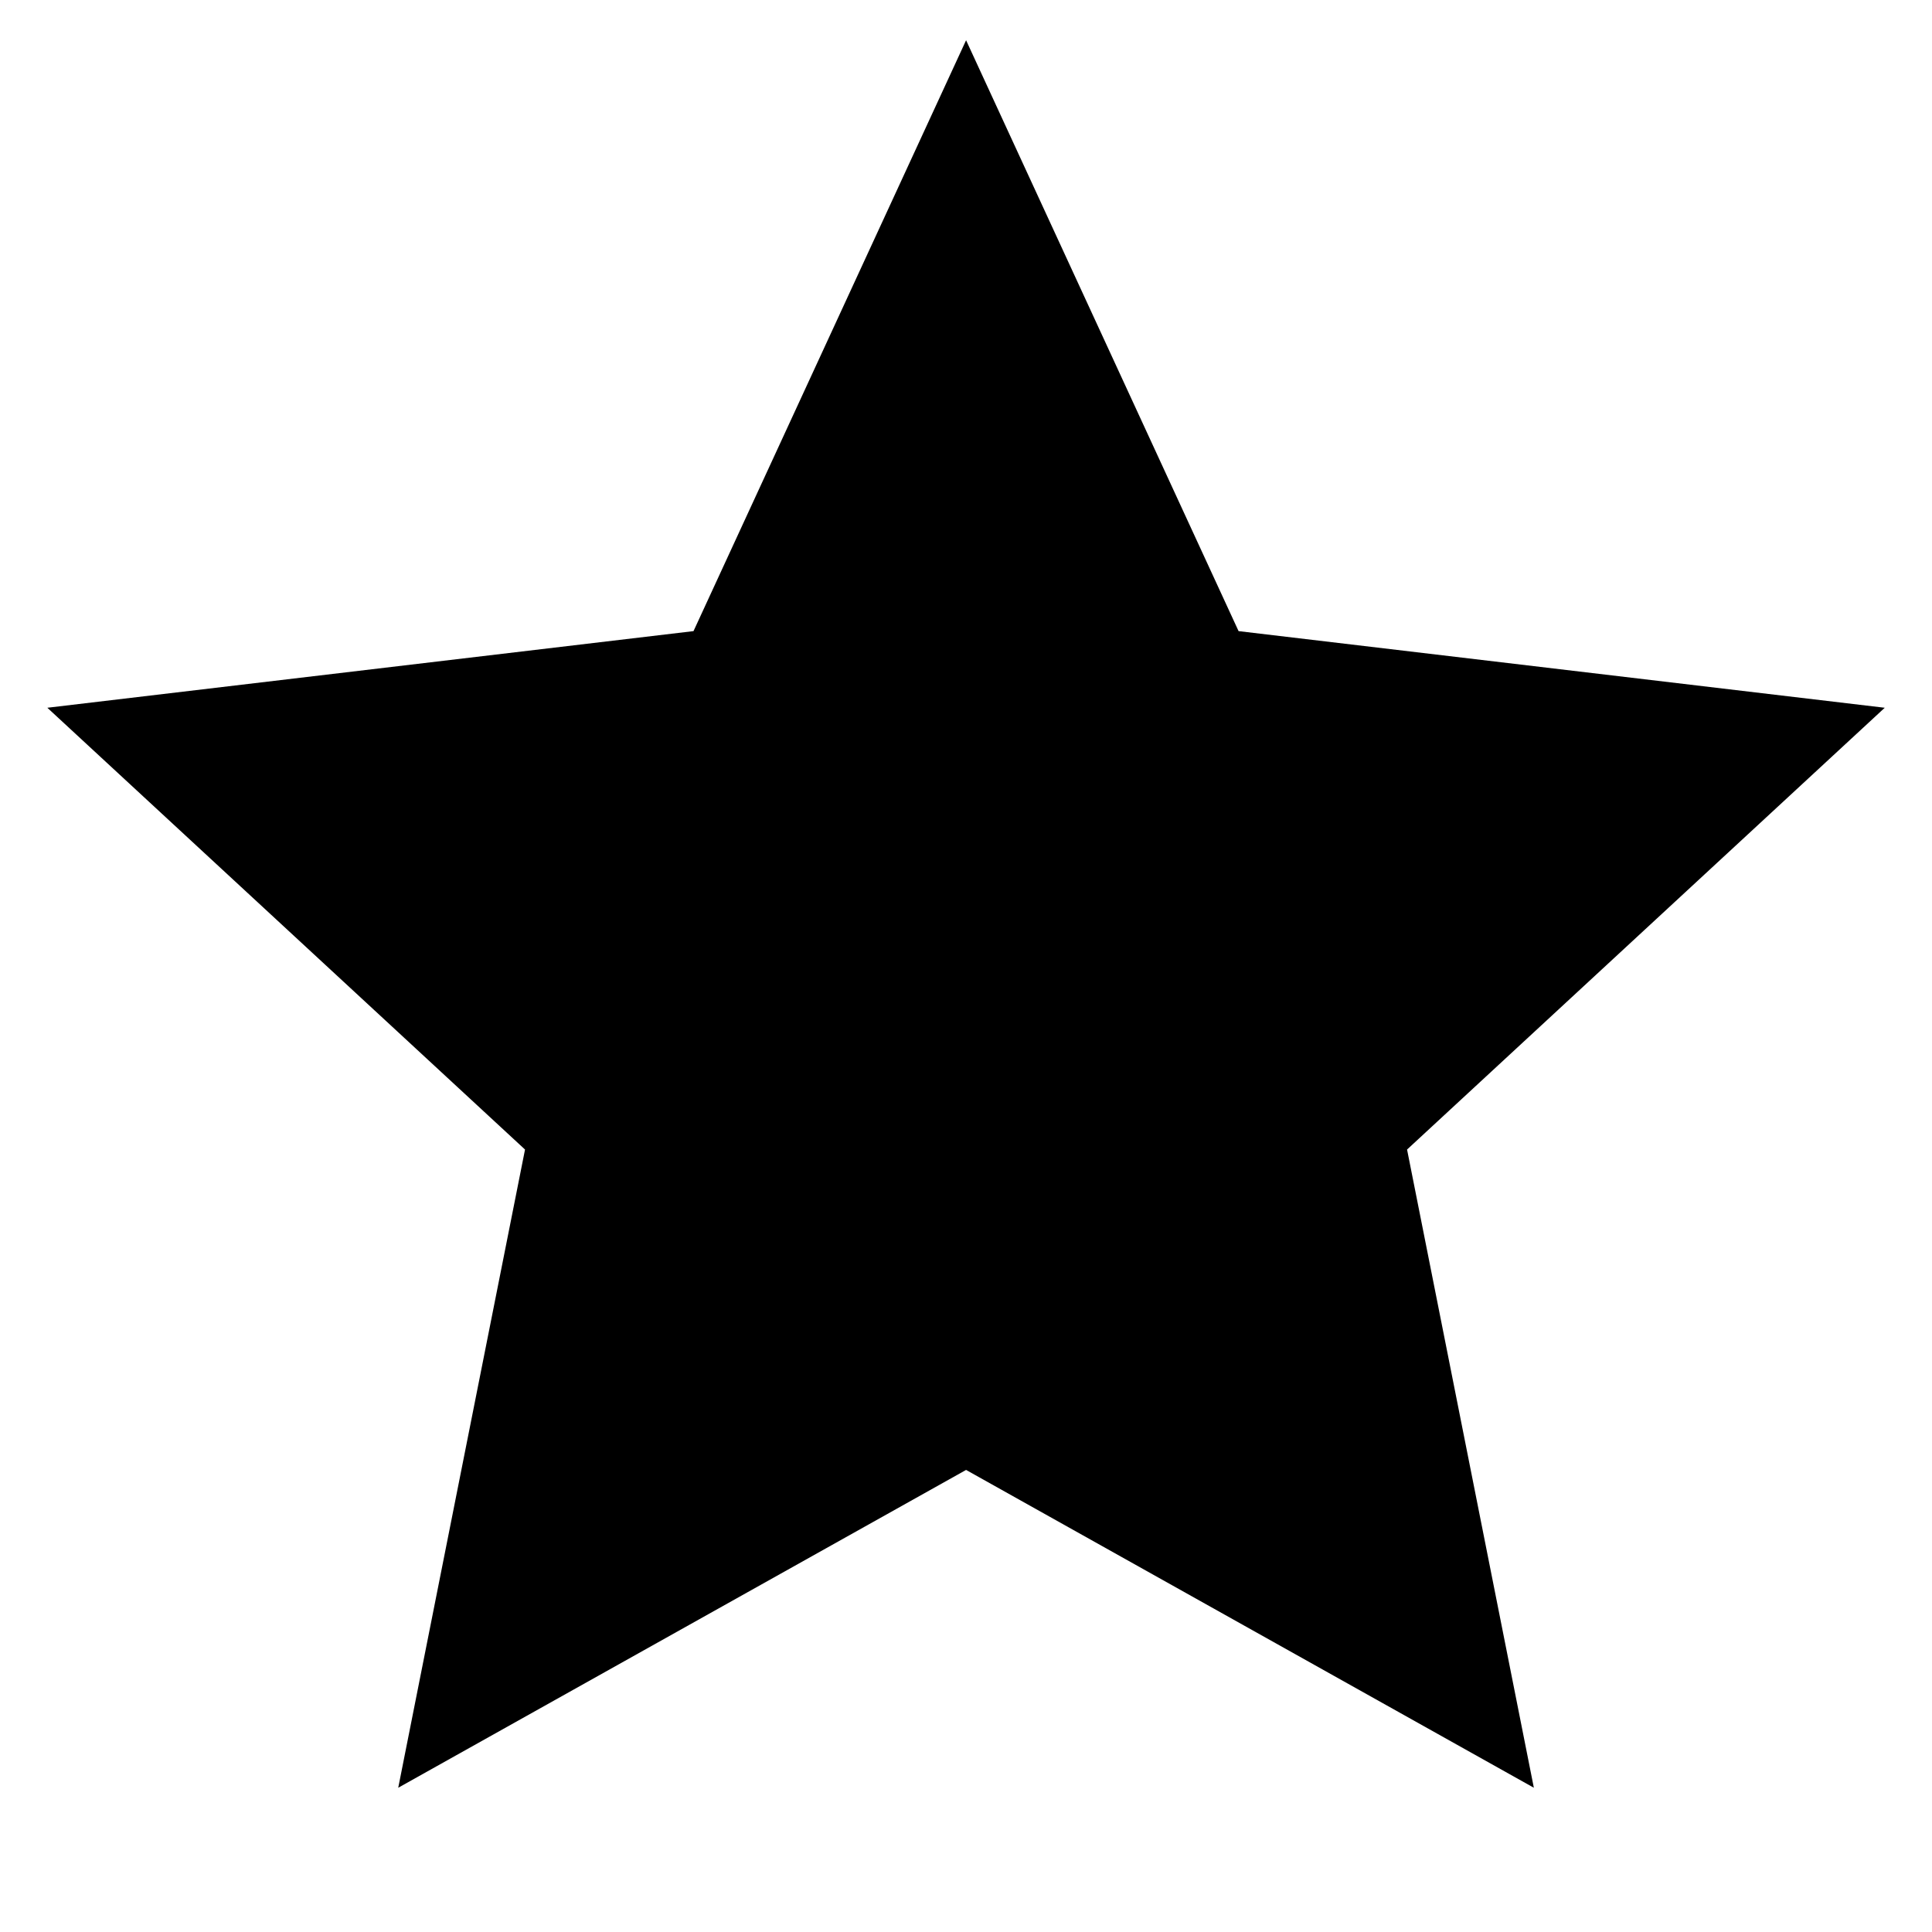
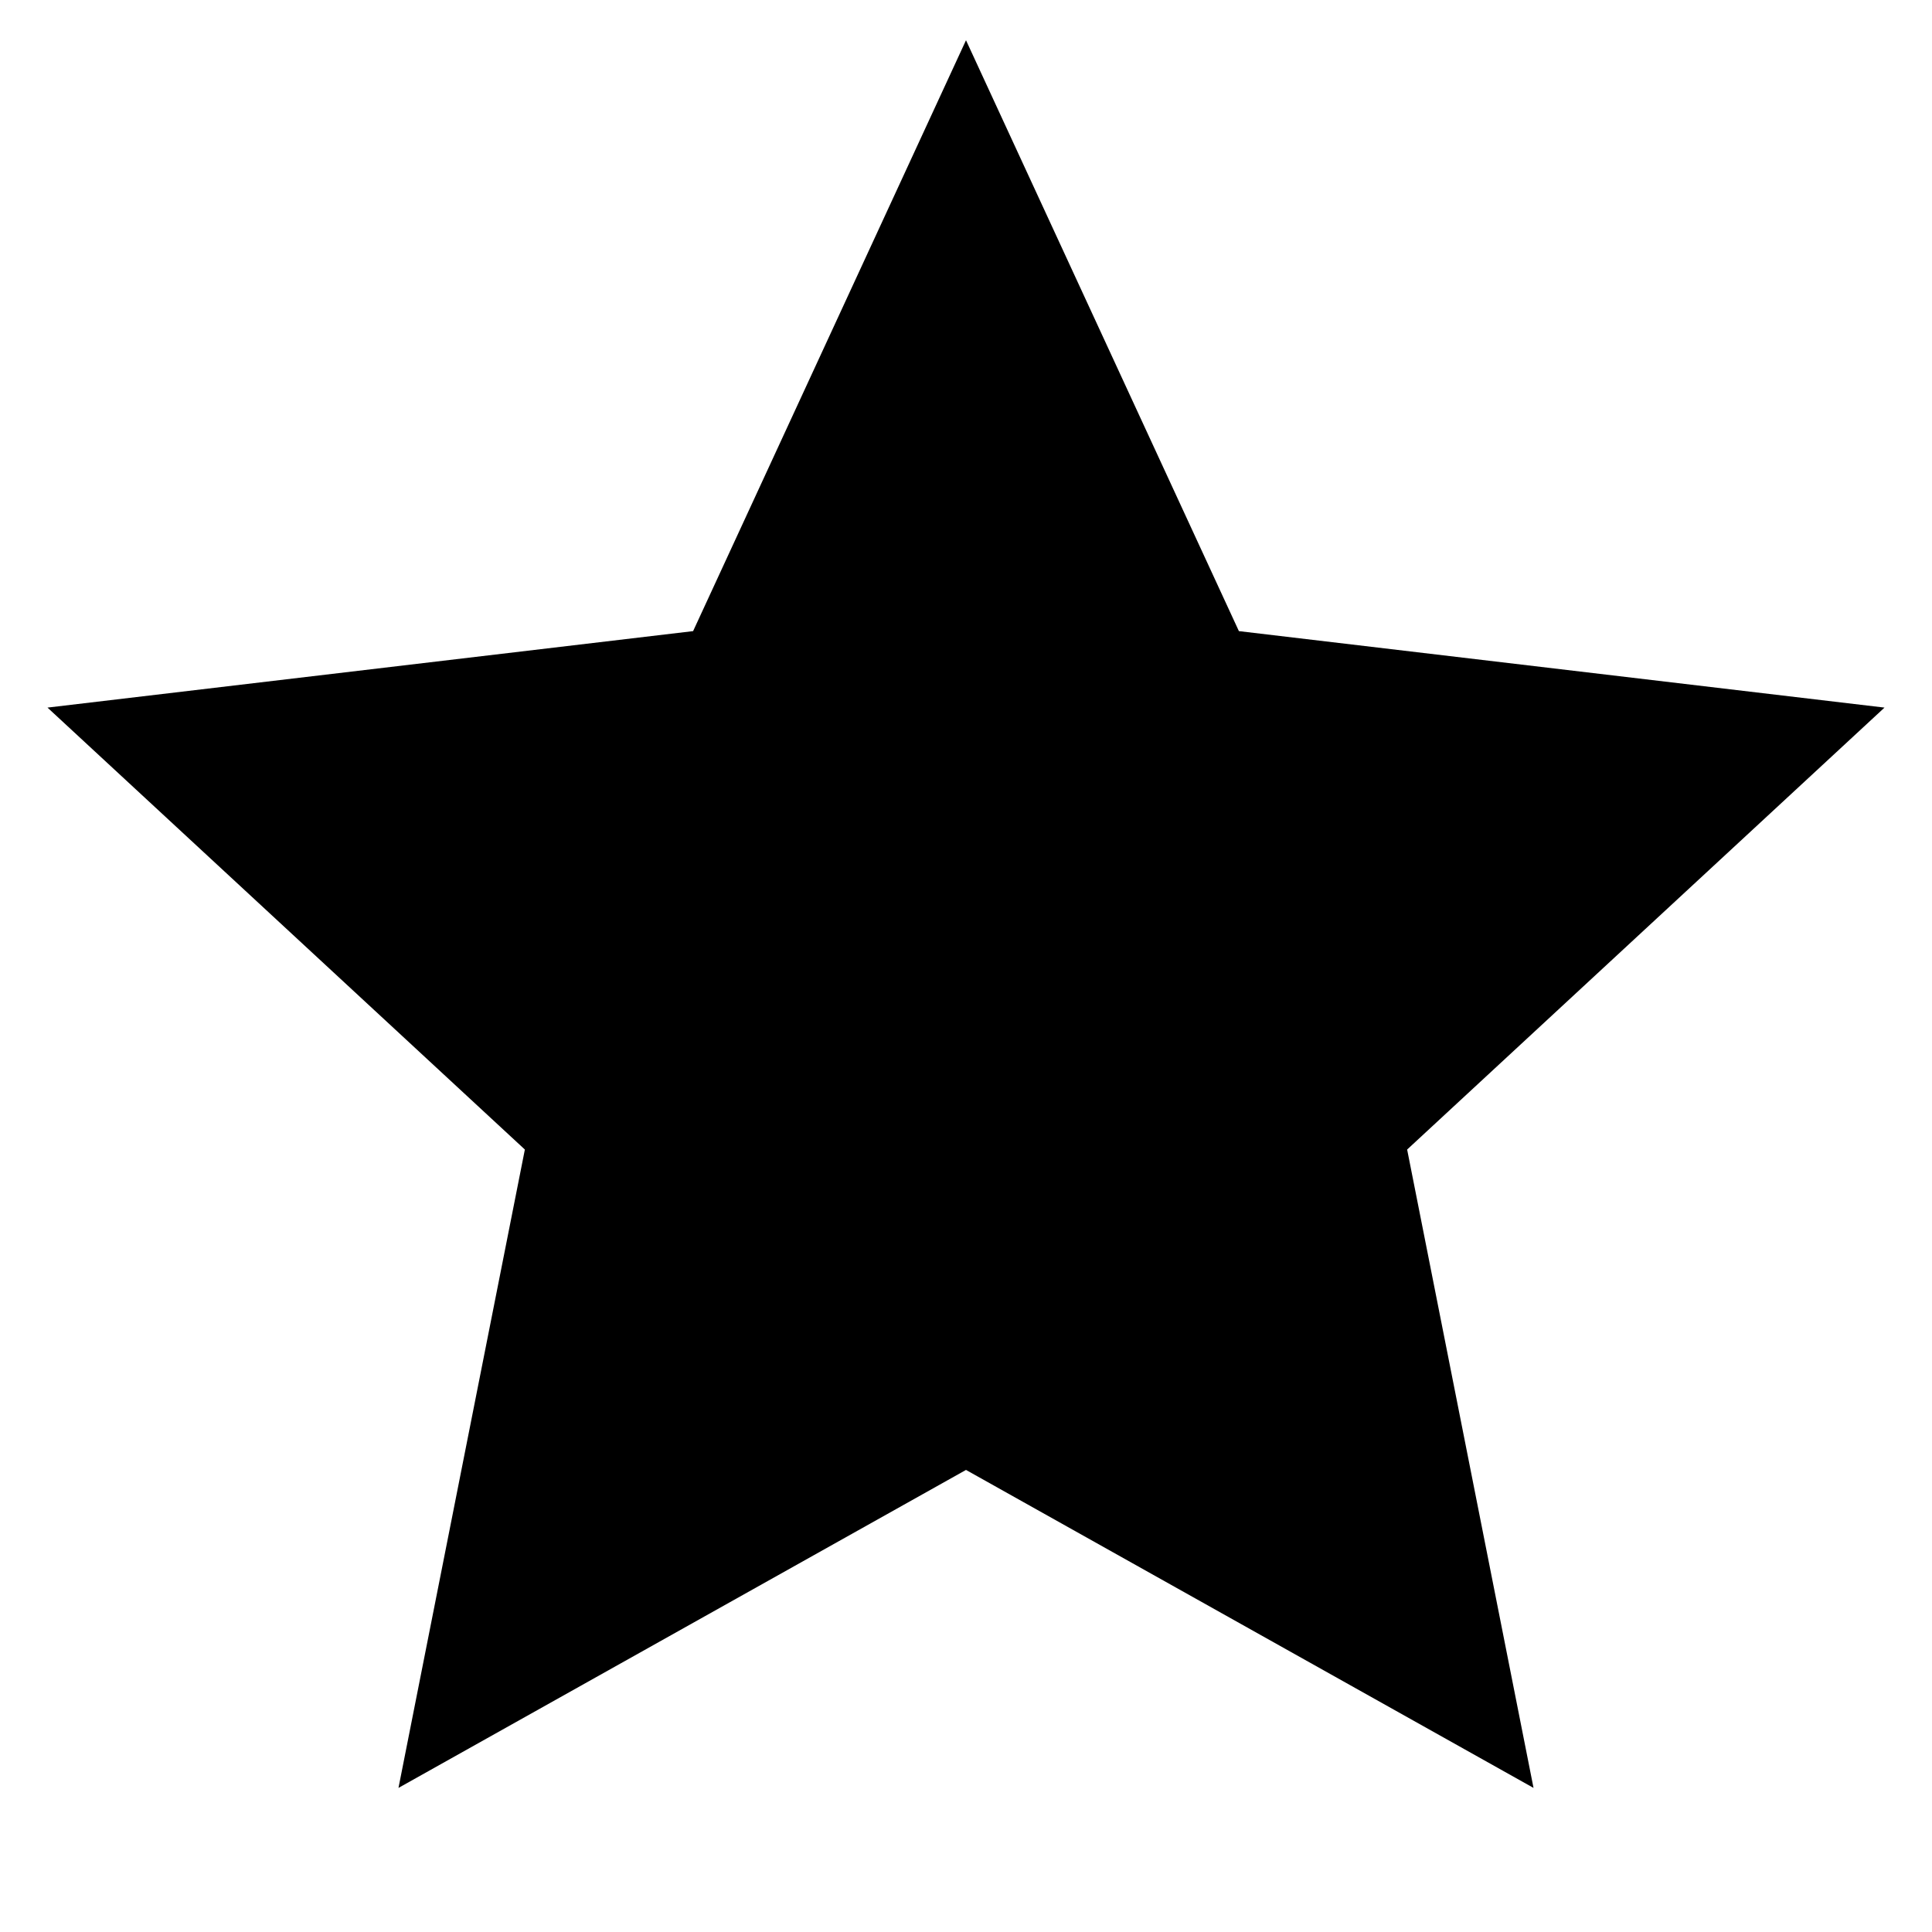
<svg xmlns="http://www.w3.org/2000/svg" viewBox="0 0 24 24">
-   <path d="M12.001 18.26L4.947 22.208L6.522 14.28L0.588 8.792L8.615 7.84L12.001 0.5L15.386 7.84L23.413 8.792L17.479 14.28L19.054 22.208L12.001 18.26Z">
-   </path>
+   <path d="M 12.00 18.26 L 4.95 22.21 L 6.52 14.28 L 0.59 8.79 L 8.61 7.84 L 12.00 0.50 L 15.39 7.84 L 23.41 8.79 L 17.48 14.28 L 19.05 22.21 L 12.00 18.26 Z">
+     </path>
</svg>
